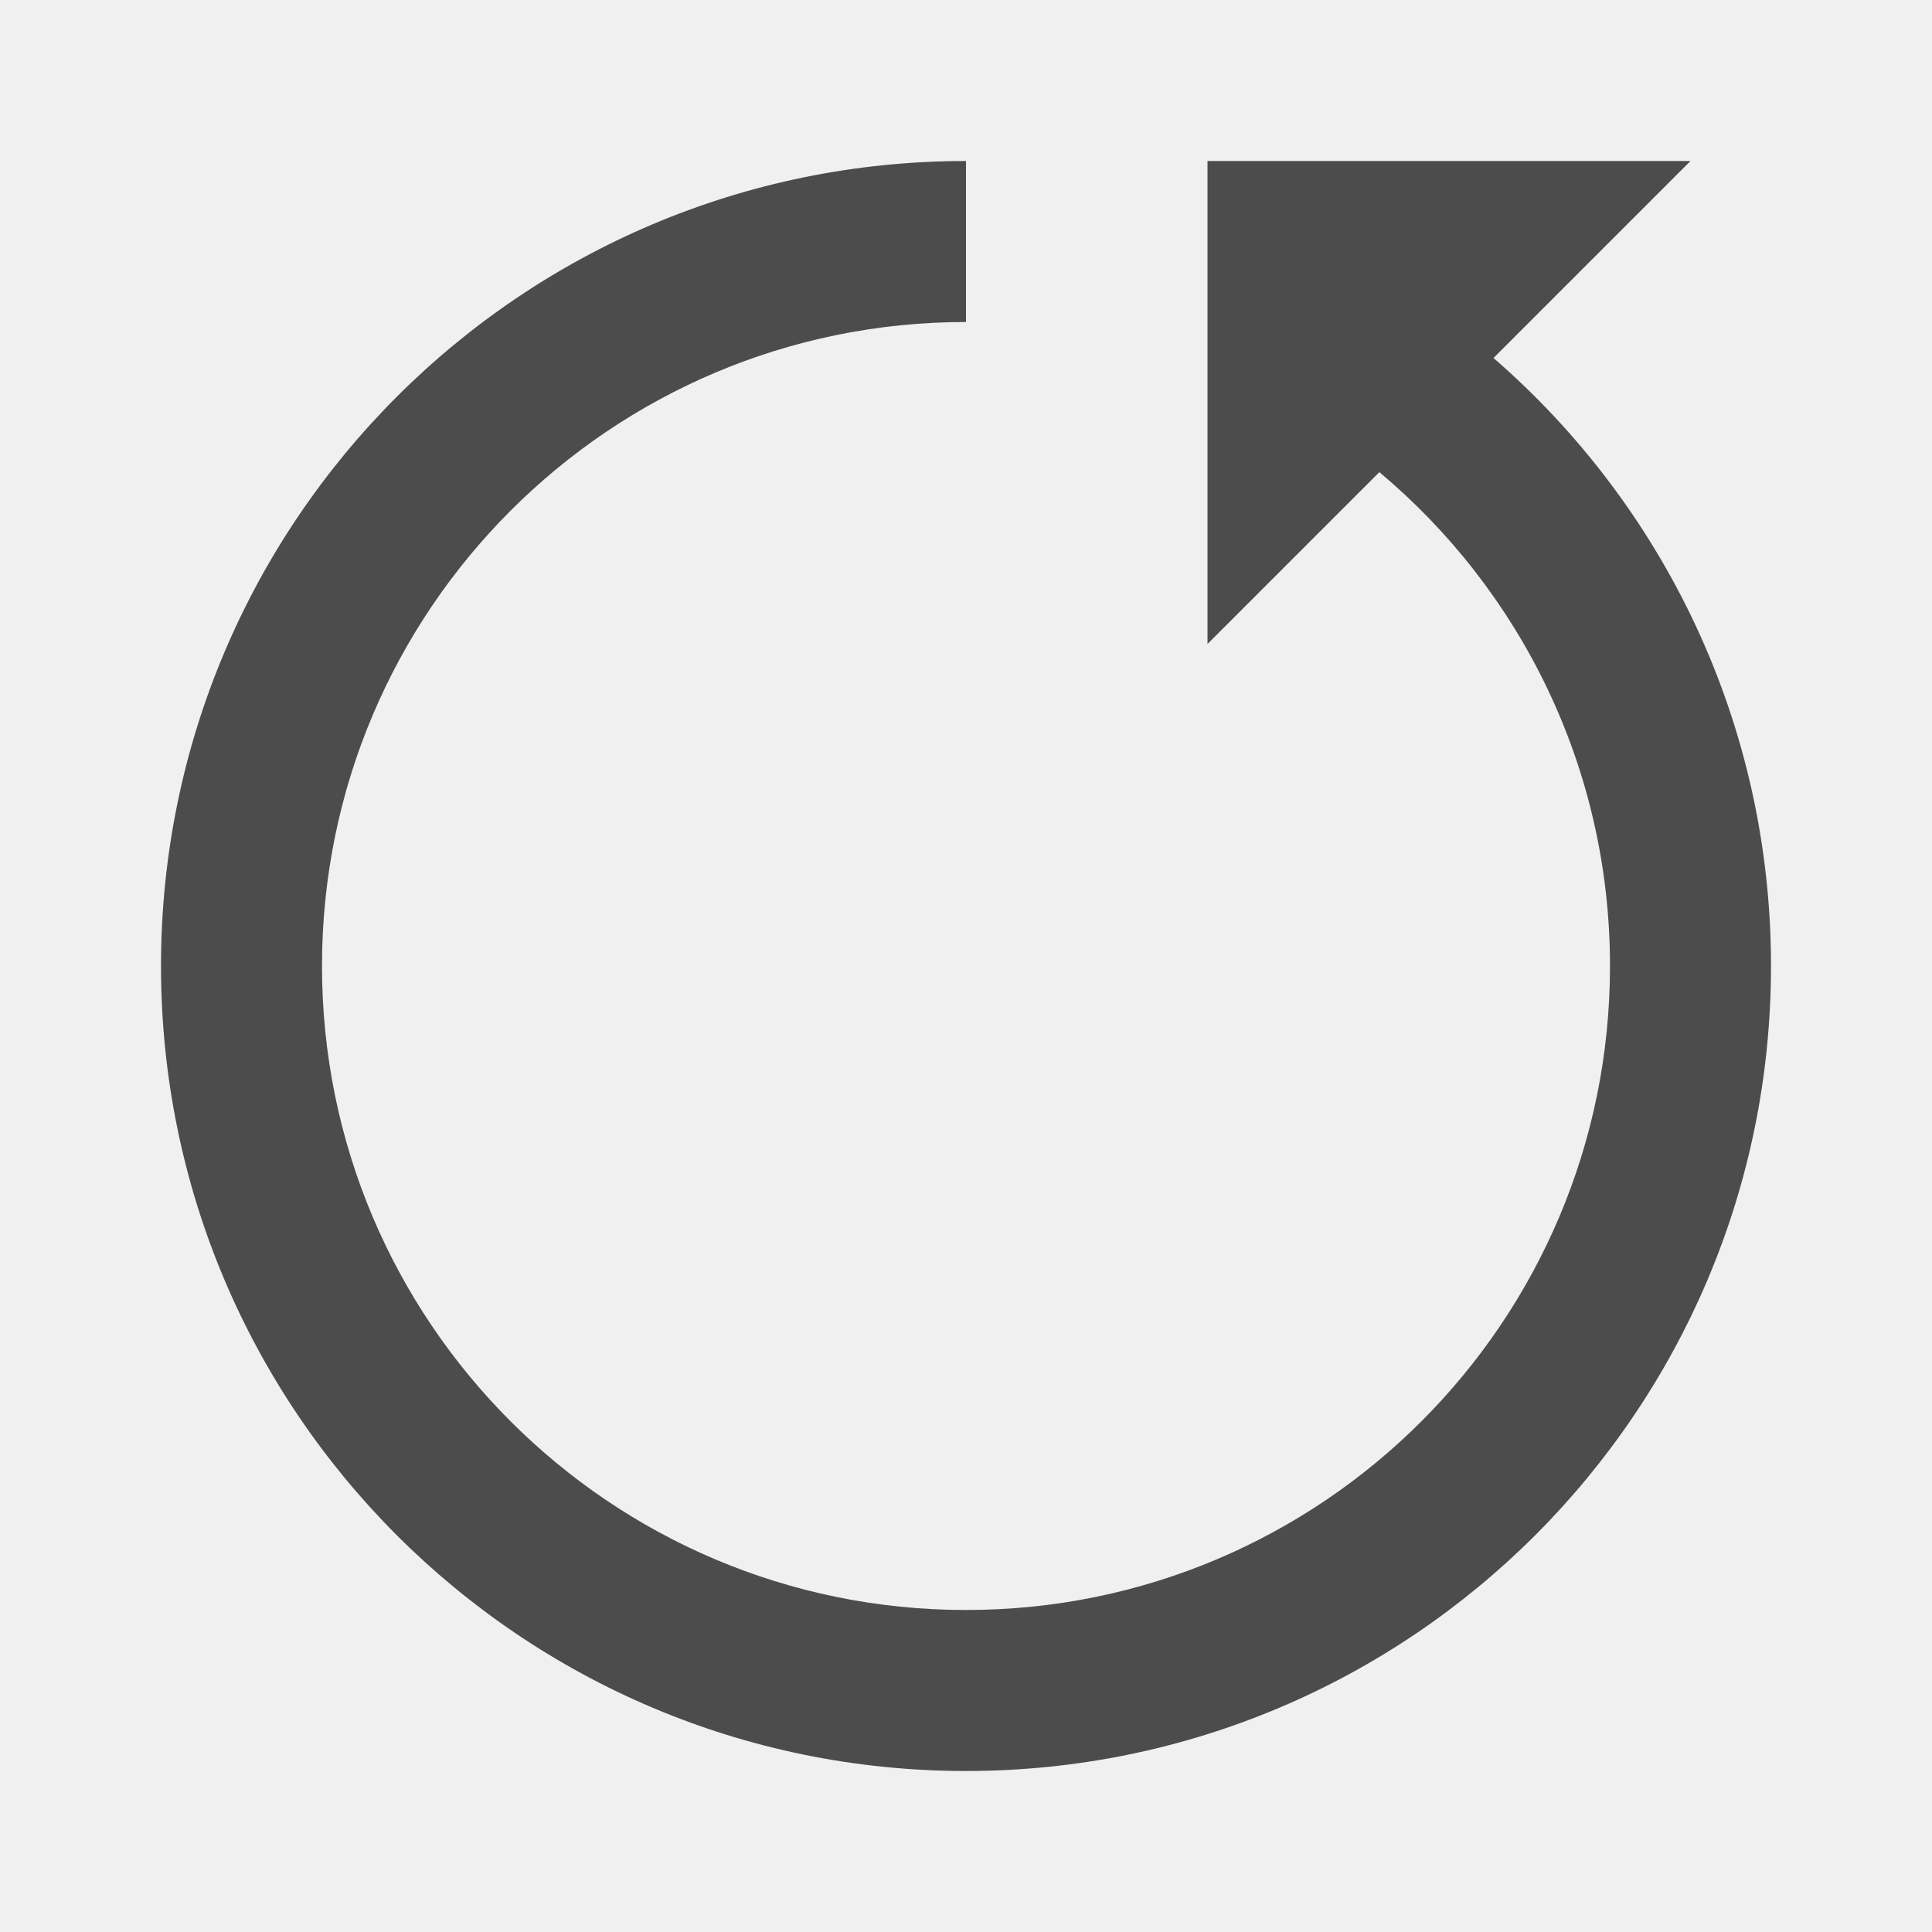
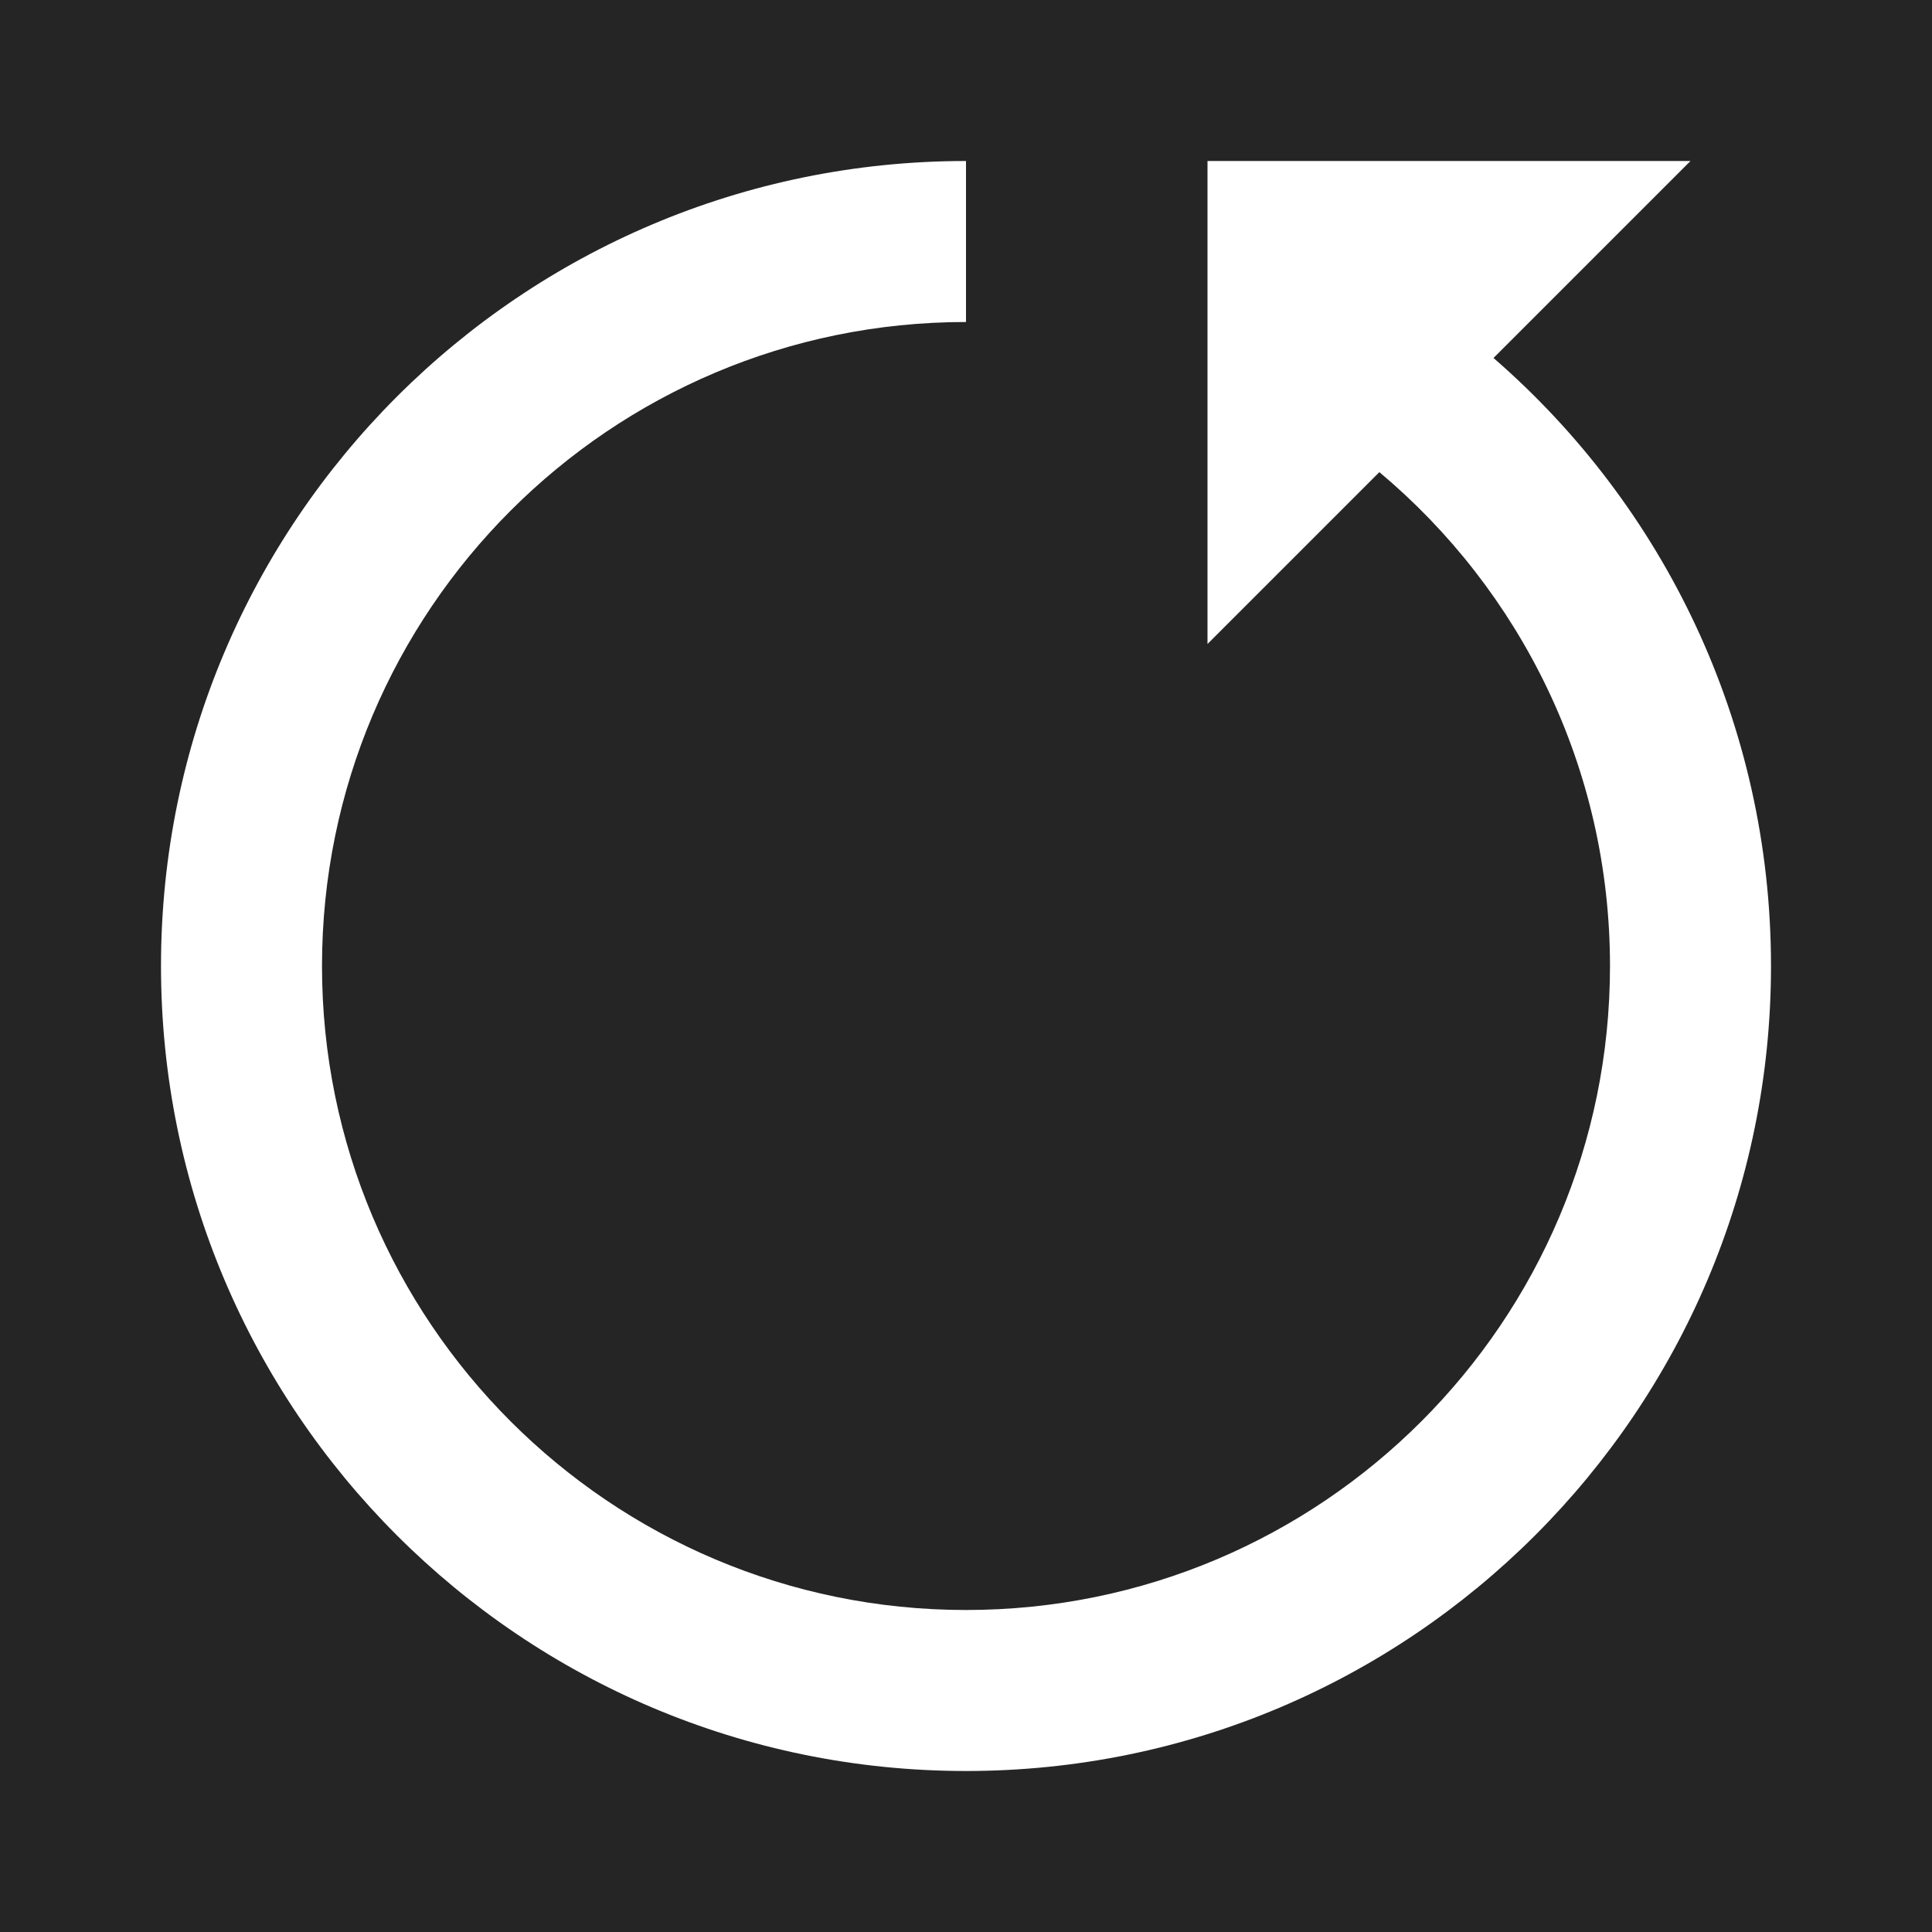
- <svg xmlns="http://www.w3.org/2000/svg" viewBox="0 0 24 24" fill="rgba(0,0,0,0.68)">
+ <svg xmlns="http://www.w3.org/2000/svg" viewBox="0 0 24 24" fill="#FFFFFF">
+   <rect width="24" height="24" fill="#252526" x="0" y="0" />
  <path d="M22 12C22 17.523 17.523 22 12 22C6.477 22 2 17.523 2 12C2 6.477 6.477 2 12 2V4C7.582 4 4 7.582 4 12C4 16.418 7.582 20 12 20C16.418 20 20 16.418 20 12C20 9.536 18.886 7.332 17.135 5.865L15 8V2L21 2L18.553 4.447C20.665 6.28 22 8.984 22 12Z" />
</svg>
